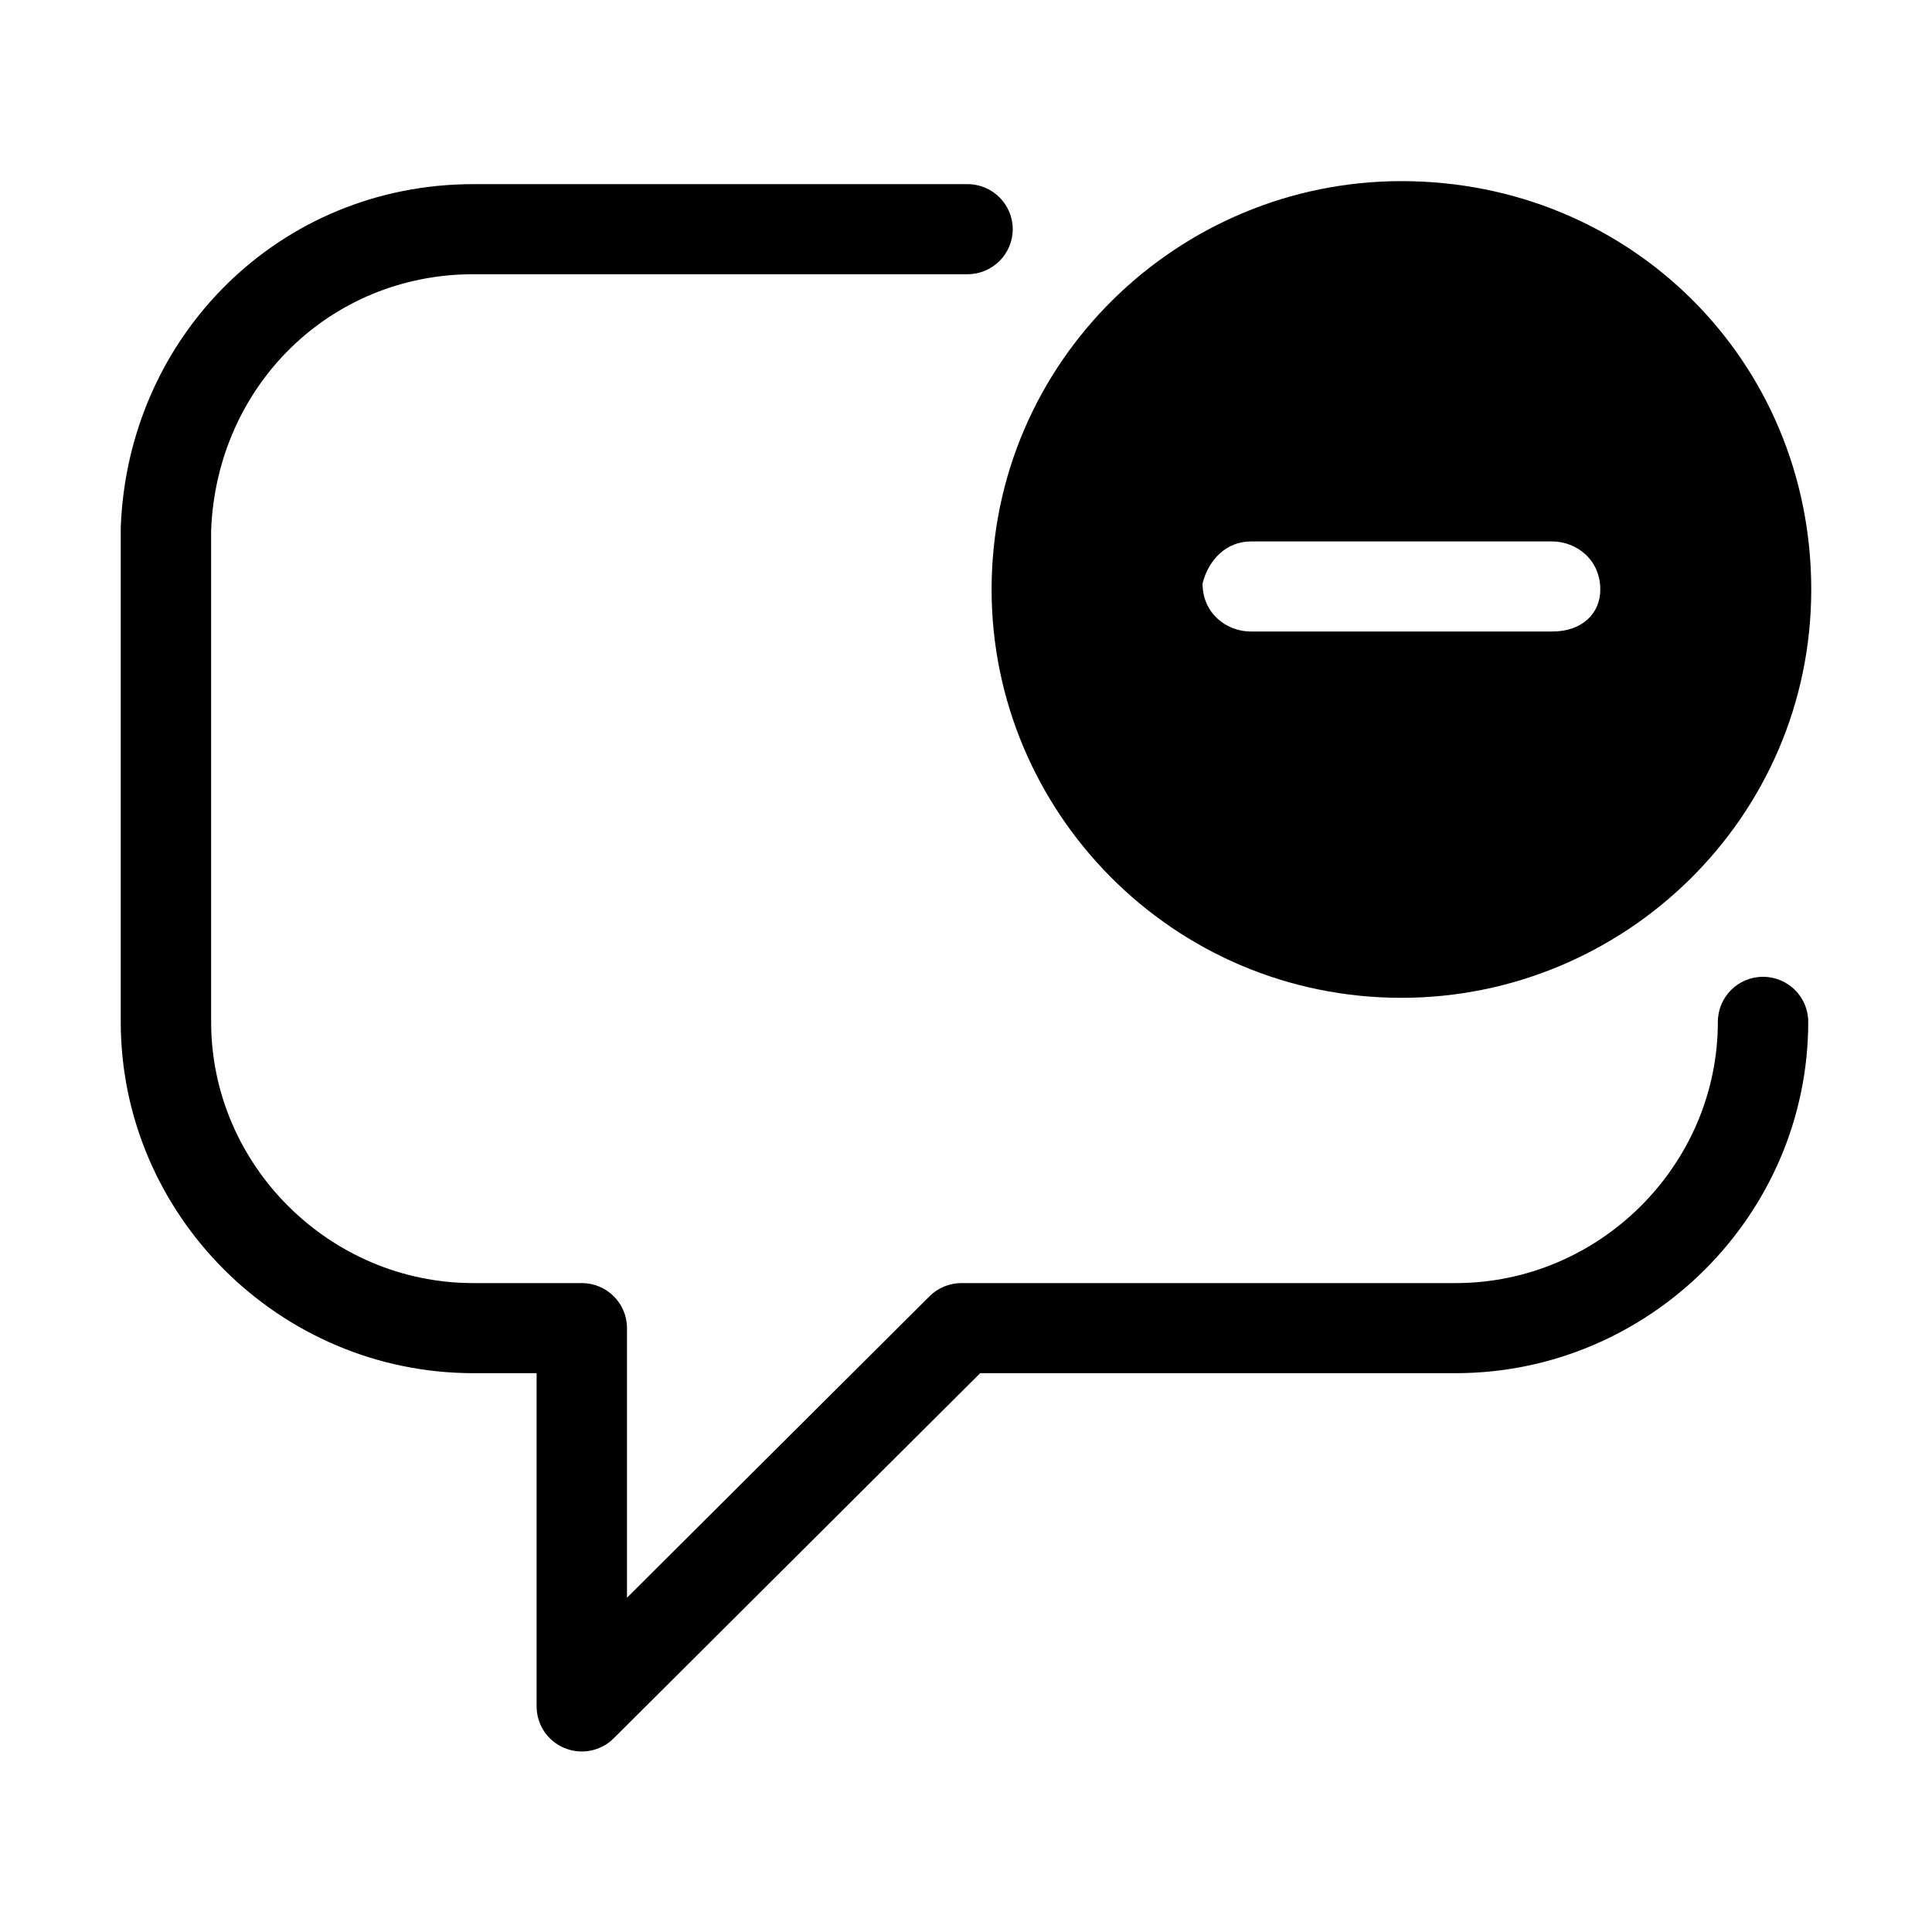
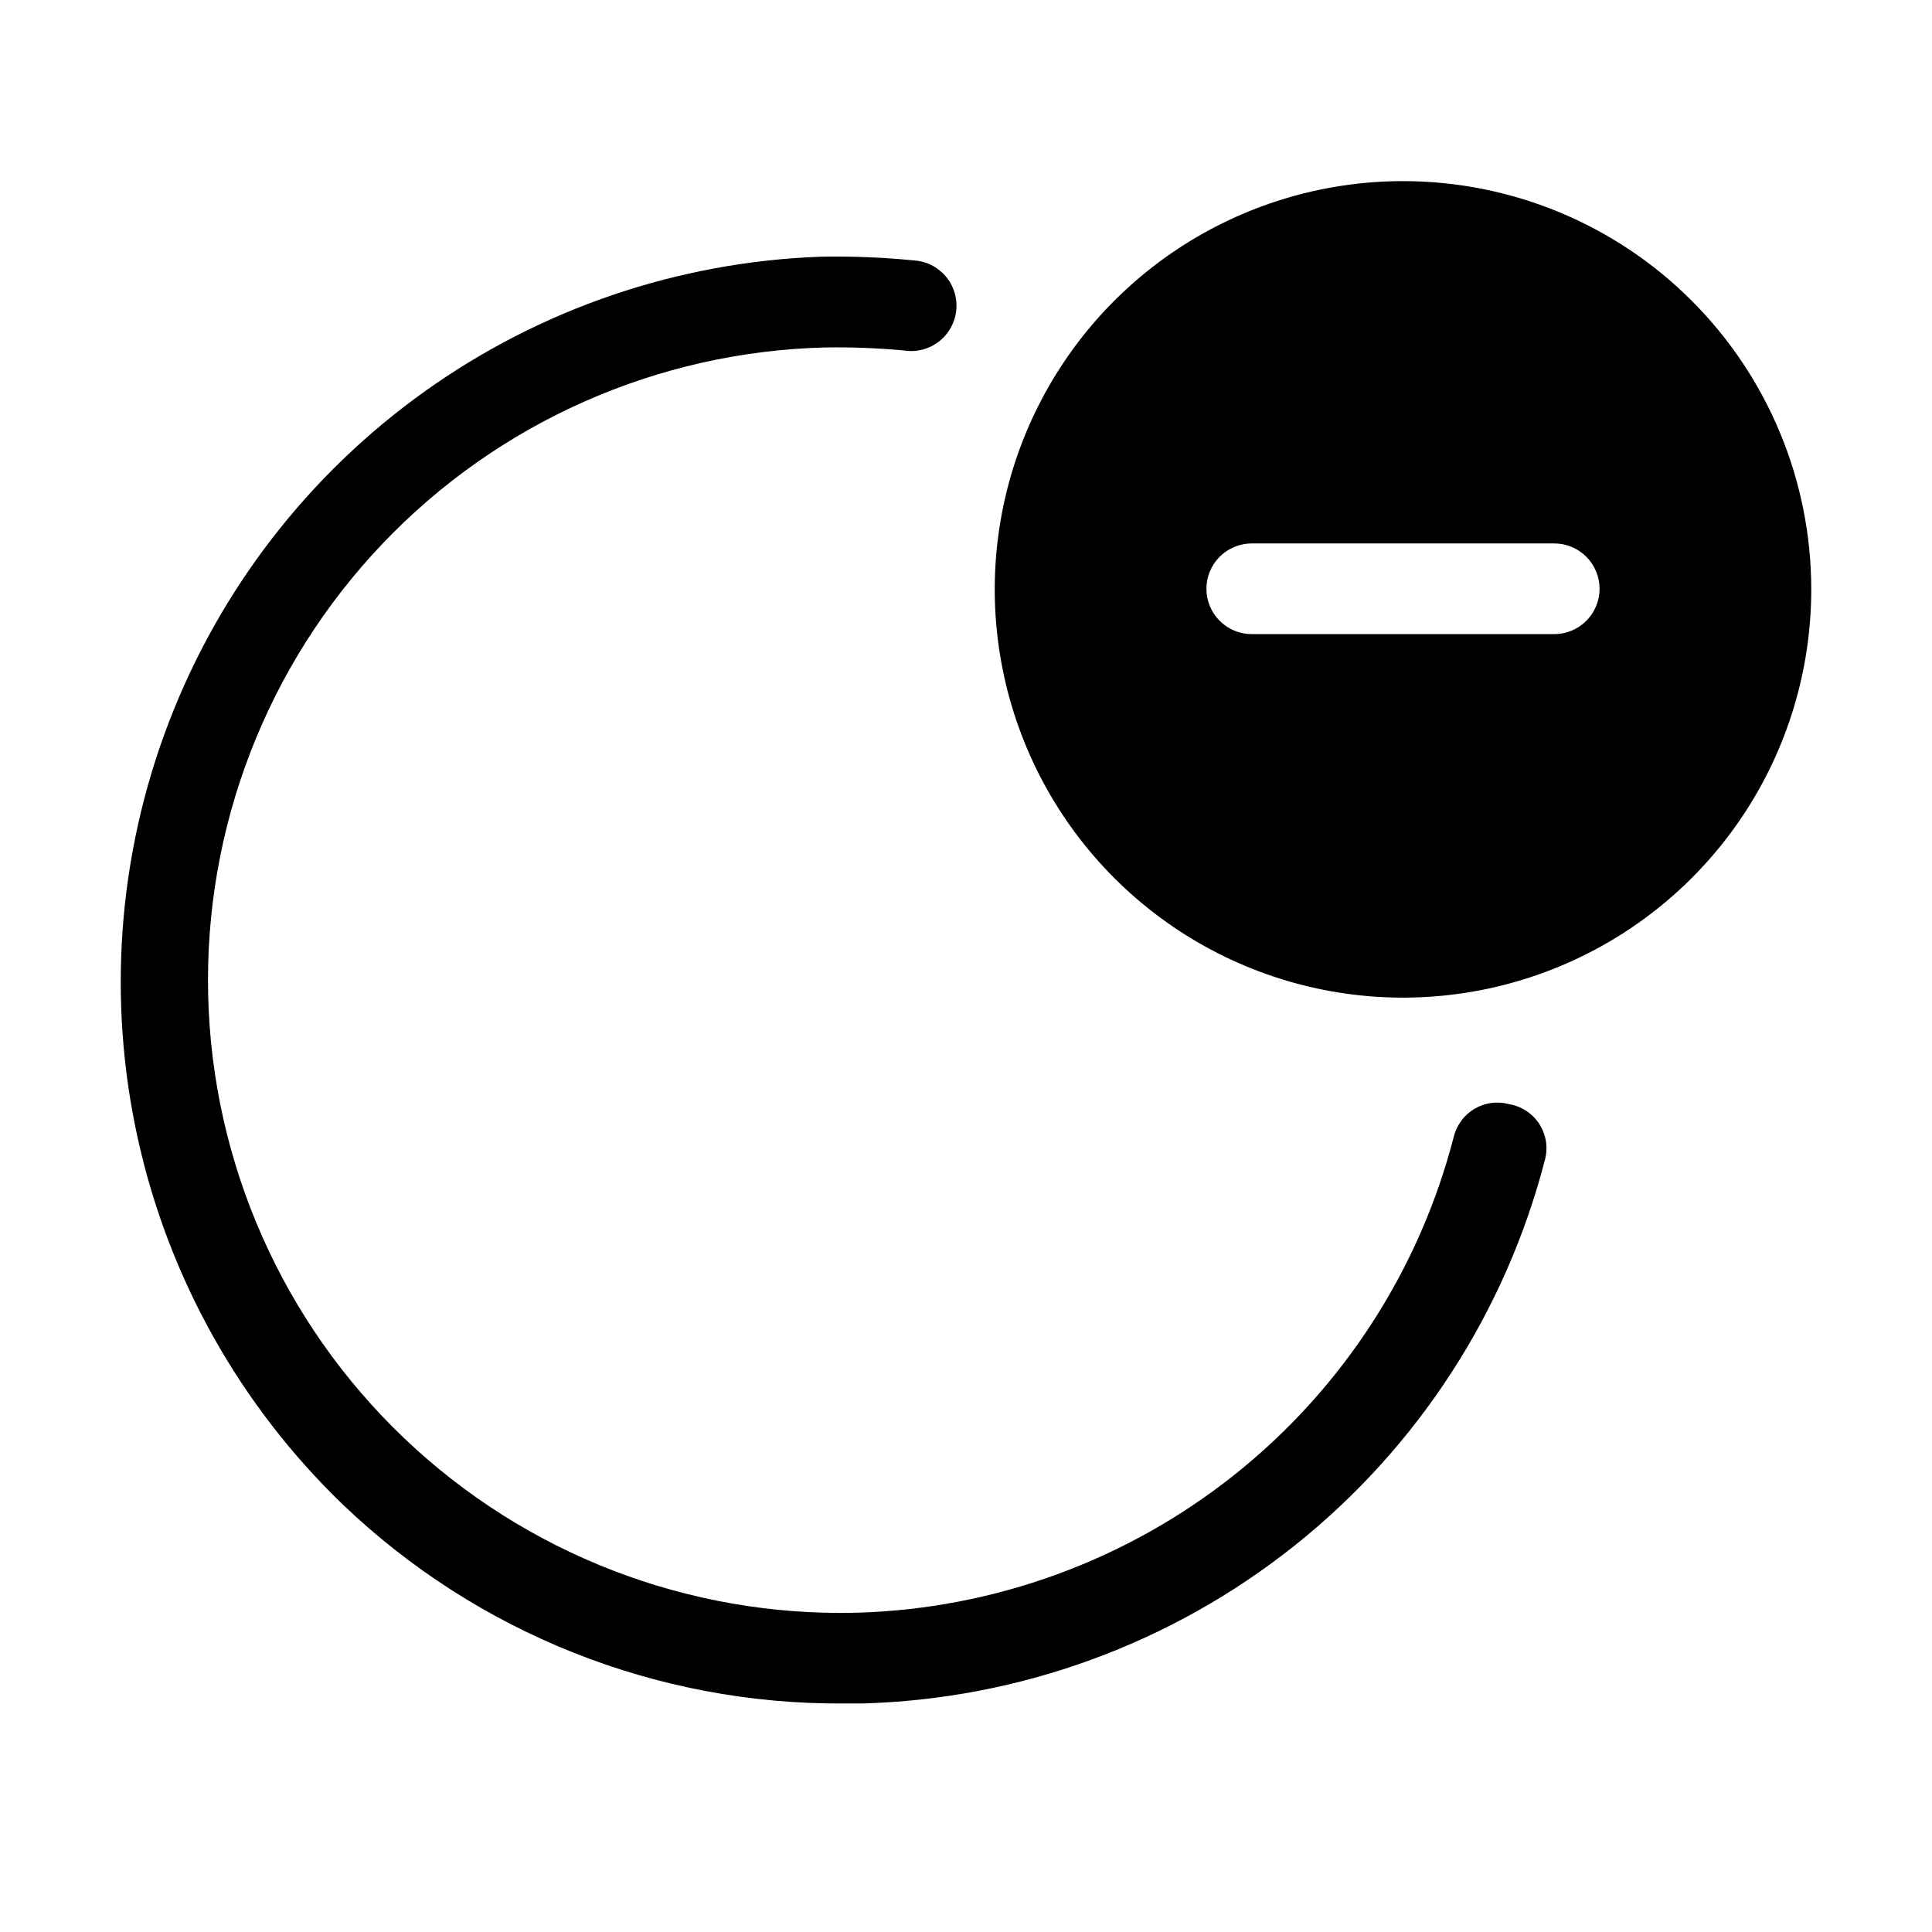
<svg xmlns="http://www.w3.org/2000/svg" width="32" height="32" viewBox="0 0 32 32" fill="none">
-   <path d="M23.212 3C19.519 3 16.424 5.984 16.424 9.764C16.424 13.444 19.419 16.527 23.212 16.527C26.905 16.527 30 13.543 30 9.764C30 5.984 27.005 3 23.212 3ZM25.708 10.46H20.717C20.317 10.46 19.918 10.161 19.918 9.664C20.018 9.266 20.317 8.968 20.717 8.968H25.708C26.107 8.968 26.506 9.266 26.506 9.764C26.506 10.161 26.207 10.46 25.708 10.46Z" fill="black" />
-   <path fill-rule="evenodd" clip-rule="evenodd" d="M3.497 8.783C3.59 6.39 5.467 4.542 7.84 4.542H16.025C16.438 4.542 16.774 4.208 16.774 3.796C16.774 3.384 16.438 3.05 16.025 3.05H7.84C4.626 3.05 2.114 5.571 2 8.742C2 8.751 2 8.76 2 8.769V16.925C2 20.122 4.631 22.744 7.84 22.744H8.888V28.264C8.888 28.566 9.07 28.838 9.35 28.953C9.63 29.069 9.952 29.005 10.166 28.791L16.235 22.744H24.11C27.319 22.744 29.95 20.122 29.95 16.925C29.95 16.513 29.615 16.179 29.201 16.179C28.788 16.179 28.453 16.513 28.453 16.925C28.453 19.298 26.492 21.252 24.11 21.252H15.925C15.727 21.252 15.536 21.33 15.396 21.47L10.385 26.463V21.998C10.385 21.586 10.05 21.252 9.636 21.252H7.84C5.458 21.252 3.497 19.298 3.497 16.925V8.783Z" fill="black" />
+   <path d="M24.991 18.287C24.896 18.262 24.796 18.256 24.698 18.269C24.601 18.283 24.506 18.316 24.421 18.366C24.337 18.416 24.262 18.483 24.204 18.563C24.145 18.642 24.103 18.732 24.079 18.828C23.509 21.038 22.234 23.003 20.449 24.425C18.663 25.847 16.463 26.65 14.182 26.712C11.403 26.78 8.71 25.741 6.697 23.824C4.684 21.907 3.515 19.268 3.448 16.489C3.38 13.71 4.419 11.018 6.336 9.005C8.253 6.992 10.892 5.823 13.671 5.755C14.105 5.748 14.54 5.765 14.973 5.805C15.074 5.821 15.177 5.816 15.277 5.791C15.376 5.766 15.469 5.721 15.55 5.658C15.631 5.596 15.698 5.517 15.748 5.428C15.797 5.339 15.829 5.24 15.839 5.138C15.849 5.036 15.838 4.934 15.807 4.836C15.777 4.739 15.726 4.648 15.659 4.571C15.592 4.494 15.51 4.431 15.418 4.386C15.326 4.342 15.226 4.317 15.123 4.312C14.614 4.262 14.102 4.242 13.591 4.252C11.233 4.337 8.952 5.113 7.032 6.485C5.112 7.857 3.639 9.763 2.795 11.967C1.951 14.17 1.774 16.573 2.287 18.877C2.799 21.18 3.978 23.281 5.677 24.919C7.909 27.053 10.883 28.235 13.971 28.215H14.282C16.89 28.143 19.404 27.225 21.445 25.598C23.485 23.972 24.941 21.726 25.592 19.199C25.617 19.099 25.621 18.996 25.604 18.895C25.586 18.793 25.548 18.697 25.492 18.611C25.435 18.525 25.362 18.452 25.275 18.397C25.189 18.341 25.092 18.304 24.991 18.287Z" fill="black" />
+   <path d="M23.238 3C21.901 3 20.593 3.397 19.481 4.14C18.369 4.883 17.503 5.939 16.991 7.174C16.479 8.41 16.345 9.77 16.606 11.081C16.867 12.393 17.511 13.598 18.457 14.544C19.402 15.489 20.607 16.133 21.919 16.394C23.231 16.655 24.59 16.521 25.826 16.009C27.061 15.498 28.118 14.631 28.861 13.519C29.604 12.407 30 11.1 30 9.762C30 7.969 29.288 6.249 28.02 4.981C26.752 3.712 25.032 3 23.238 3ZM25.743 10.503H20.734C20.534 10.503 20.343 10.424 20.202 10.283C20.061 10.142 19.982 9.951 19.982 9.752C19.982 9.553 20.061 9.362 20.202 9.221C20.343 9.08 20.534 9.001 20.734 9.001H25.743C25.942 9.001 26.133 9.08 26.274 9.221C26.415 9.362 26.494 9.553 26.494 9.752C26.494 9.951 26.415 10.142 26.274 10.283C26.133 10.424 25.942 10.503 25.743 10.503Z" fill="black" />
</svg>
